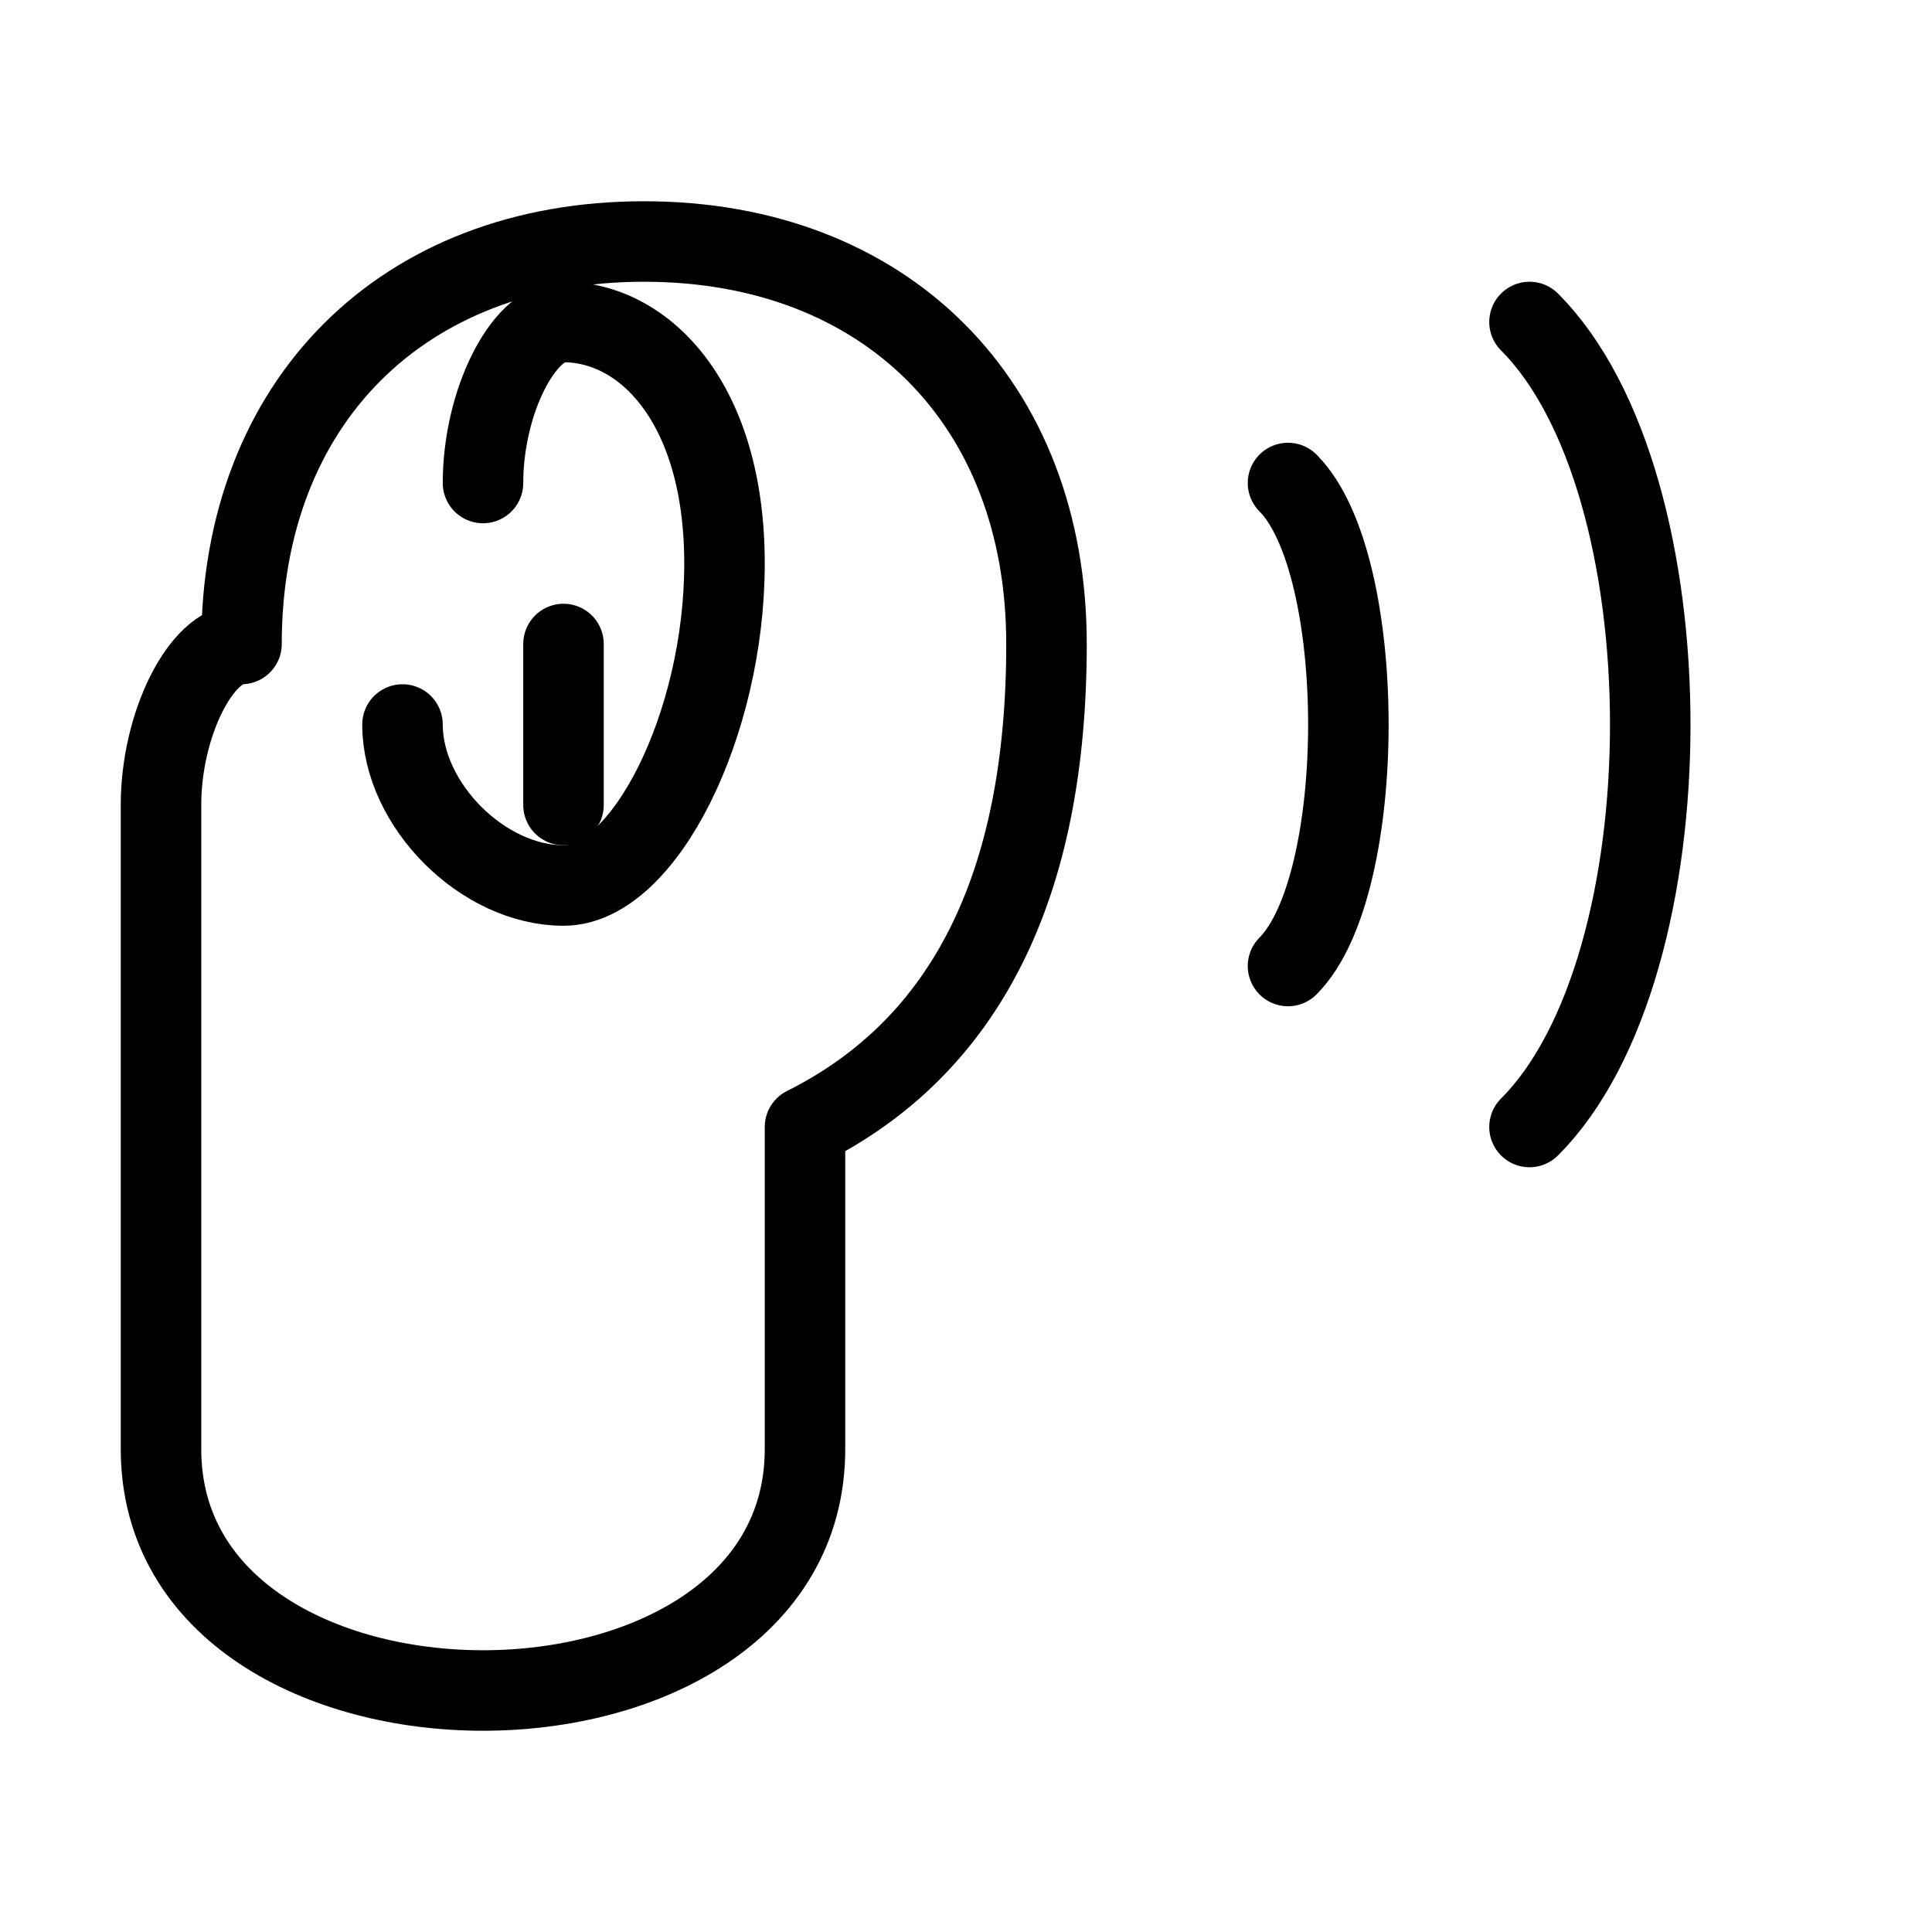
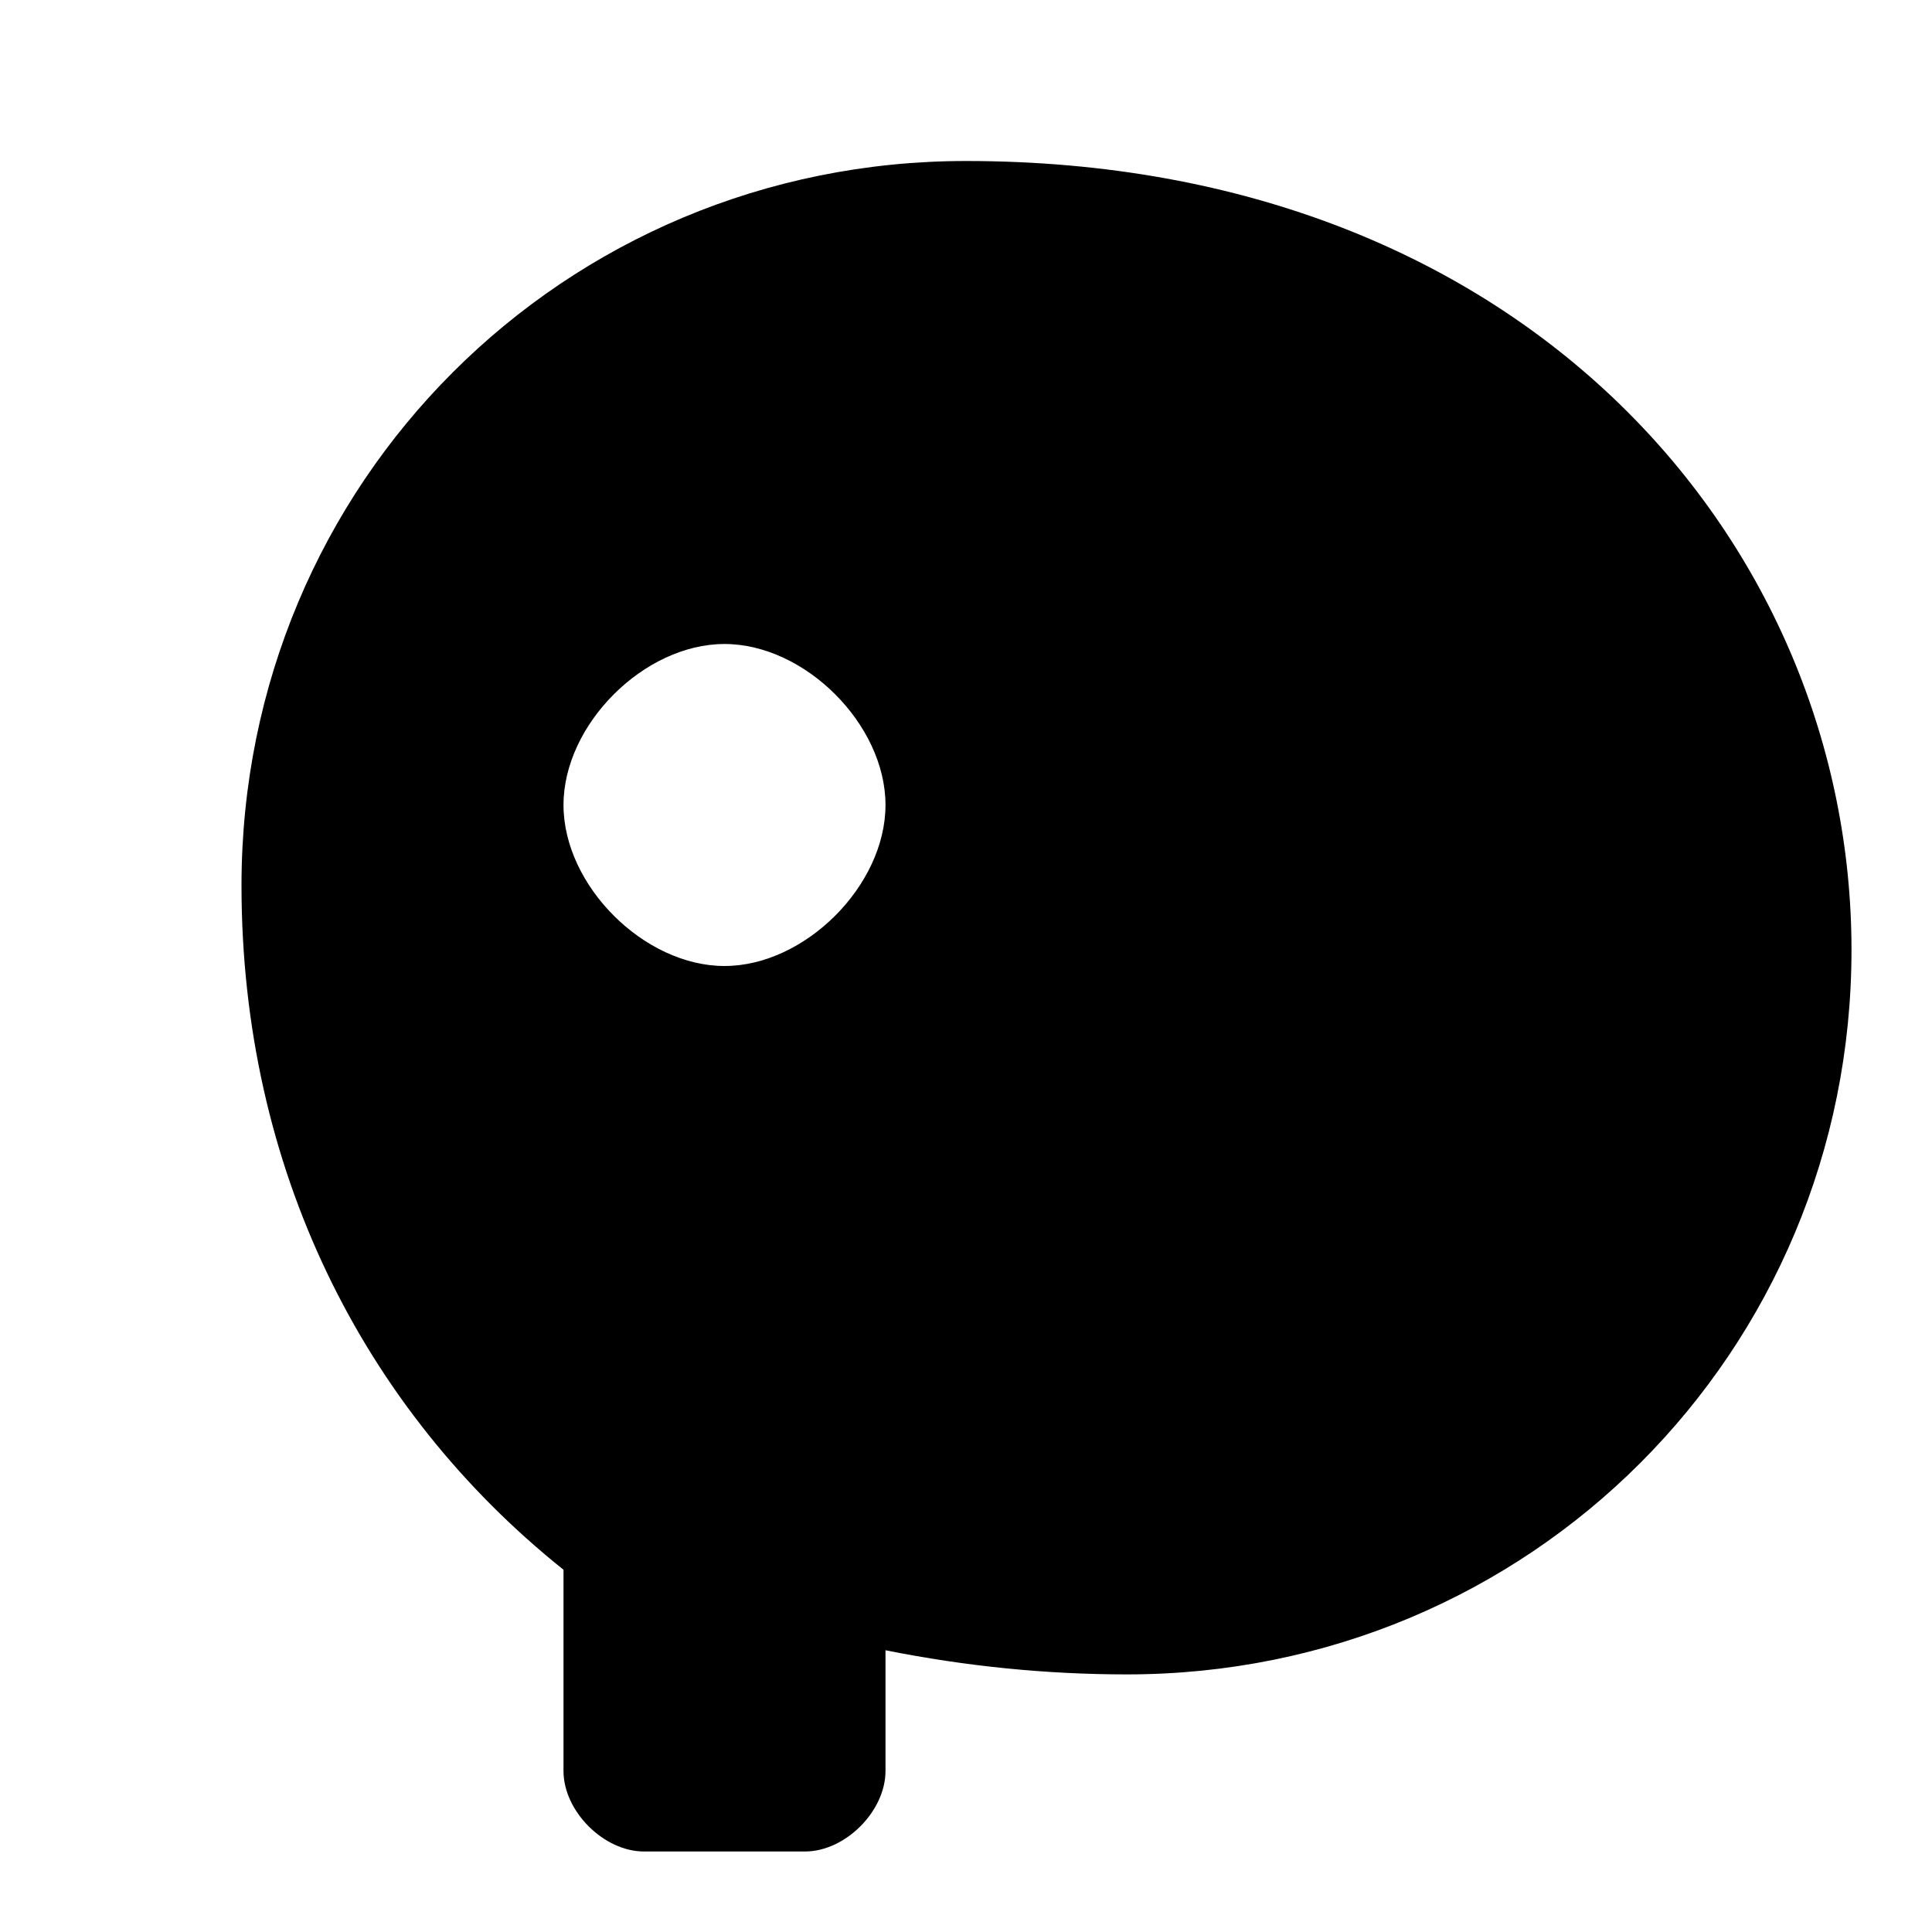
- <svg xmlns="http://www.w3.org/2000/svg" viewBox="0 0 24 24" fill="none">
+ <svg xmlns="http://www.w3.org/2000/svg" viewBox="0 0 24 24" fill="currentColor">
  <g id="SVGRepo_iconCarrier">
-     <path d="M 3 8 C 3 5 5 3 8 3 C 11 3 13 5 13 8 C 13 11 12 13 10 14 L 10 18 C 10 20 8 21 6 21 C 4 21 2 20 2 18 L 2 10 C 2 9 2.5 8 3 8" stroke="currentColor" stroke-width="1" stroke-linecap="round" stroke-linejoin="round" fill="none" />
-     <path d="M 6 6 C 6 5 6.5 4 7 4 C 8 4 9 5 9 7 C 9 9 8 11 7 11 C 6 11 5 10 5 9" stroke="currentColor" stroke-width="1" stroke-linecap="round" stroke-linejoin="round" fill="none" />
-     <path d="M 7 8 L 7 10" stroke="currentColor" stroke-width="1" stroke-linecap="round" fill="none" />
-     <path d="M 16 6 C 17 7 17 11 16 12" stroke="currentColor" stroke-width="1" stroke-linecap="round" stroke-linejoin="round" fill="none" />
-     <path d="M 19 4 C 21 6 21 12 19 14" stroke="currentColor" stroke-width="1" stroke-linecap="round" stroke-linejoin="round" fill="none" />
+     <path d="M 12 2 C 7 2 3 6 3 11 C 3 14.5 4.5 17.5 7 19.5 L 7 22 C 7 22.5 7.5 23 8 23 L 10 23 C 10.5 23 11 22.5 11 22 L 11 20.5 C 12 20.7 13 20.8 14 20.8 C 19 20.8 23 16.8 23 11.8 C 23 6.8 19 2 12 2 Z M 9 12 C 8 12 7 11 7 10 C 7 9 8 8 9 8 C 10 8 11 9 11 10 C 11 11 10 12 9 12 Z" />
+     <path d="M 15 8 C 16 9 16 13 15 14" stroke="currentColor" stroke-width="1.5" stroke-linecap="round" stroke-linejoin="round" fill="none" />
+     <path d="M 18 6 C 20 8 20 14 18 16" stroke="currentColor" stroke-width="1.5" stroke-linecap="round" stroke-linejoin="round" fill="none" />
  </g>
</svg>
